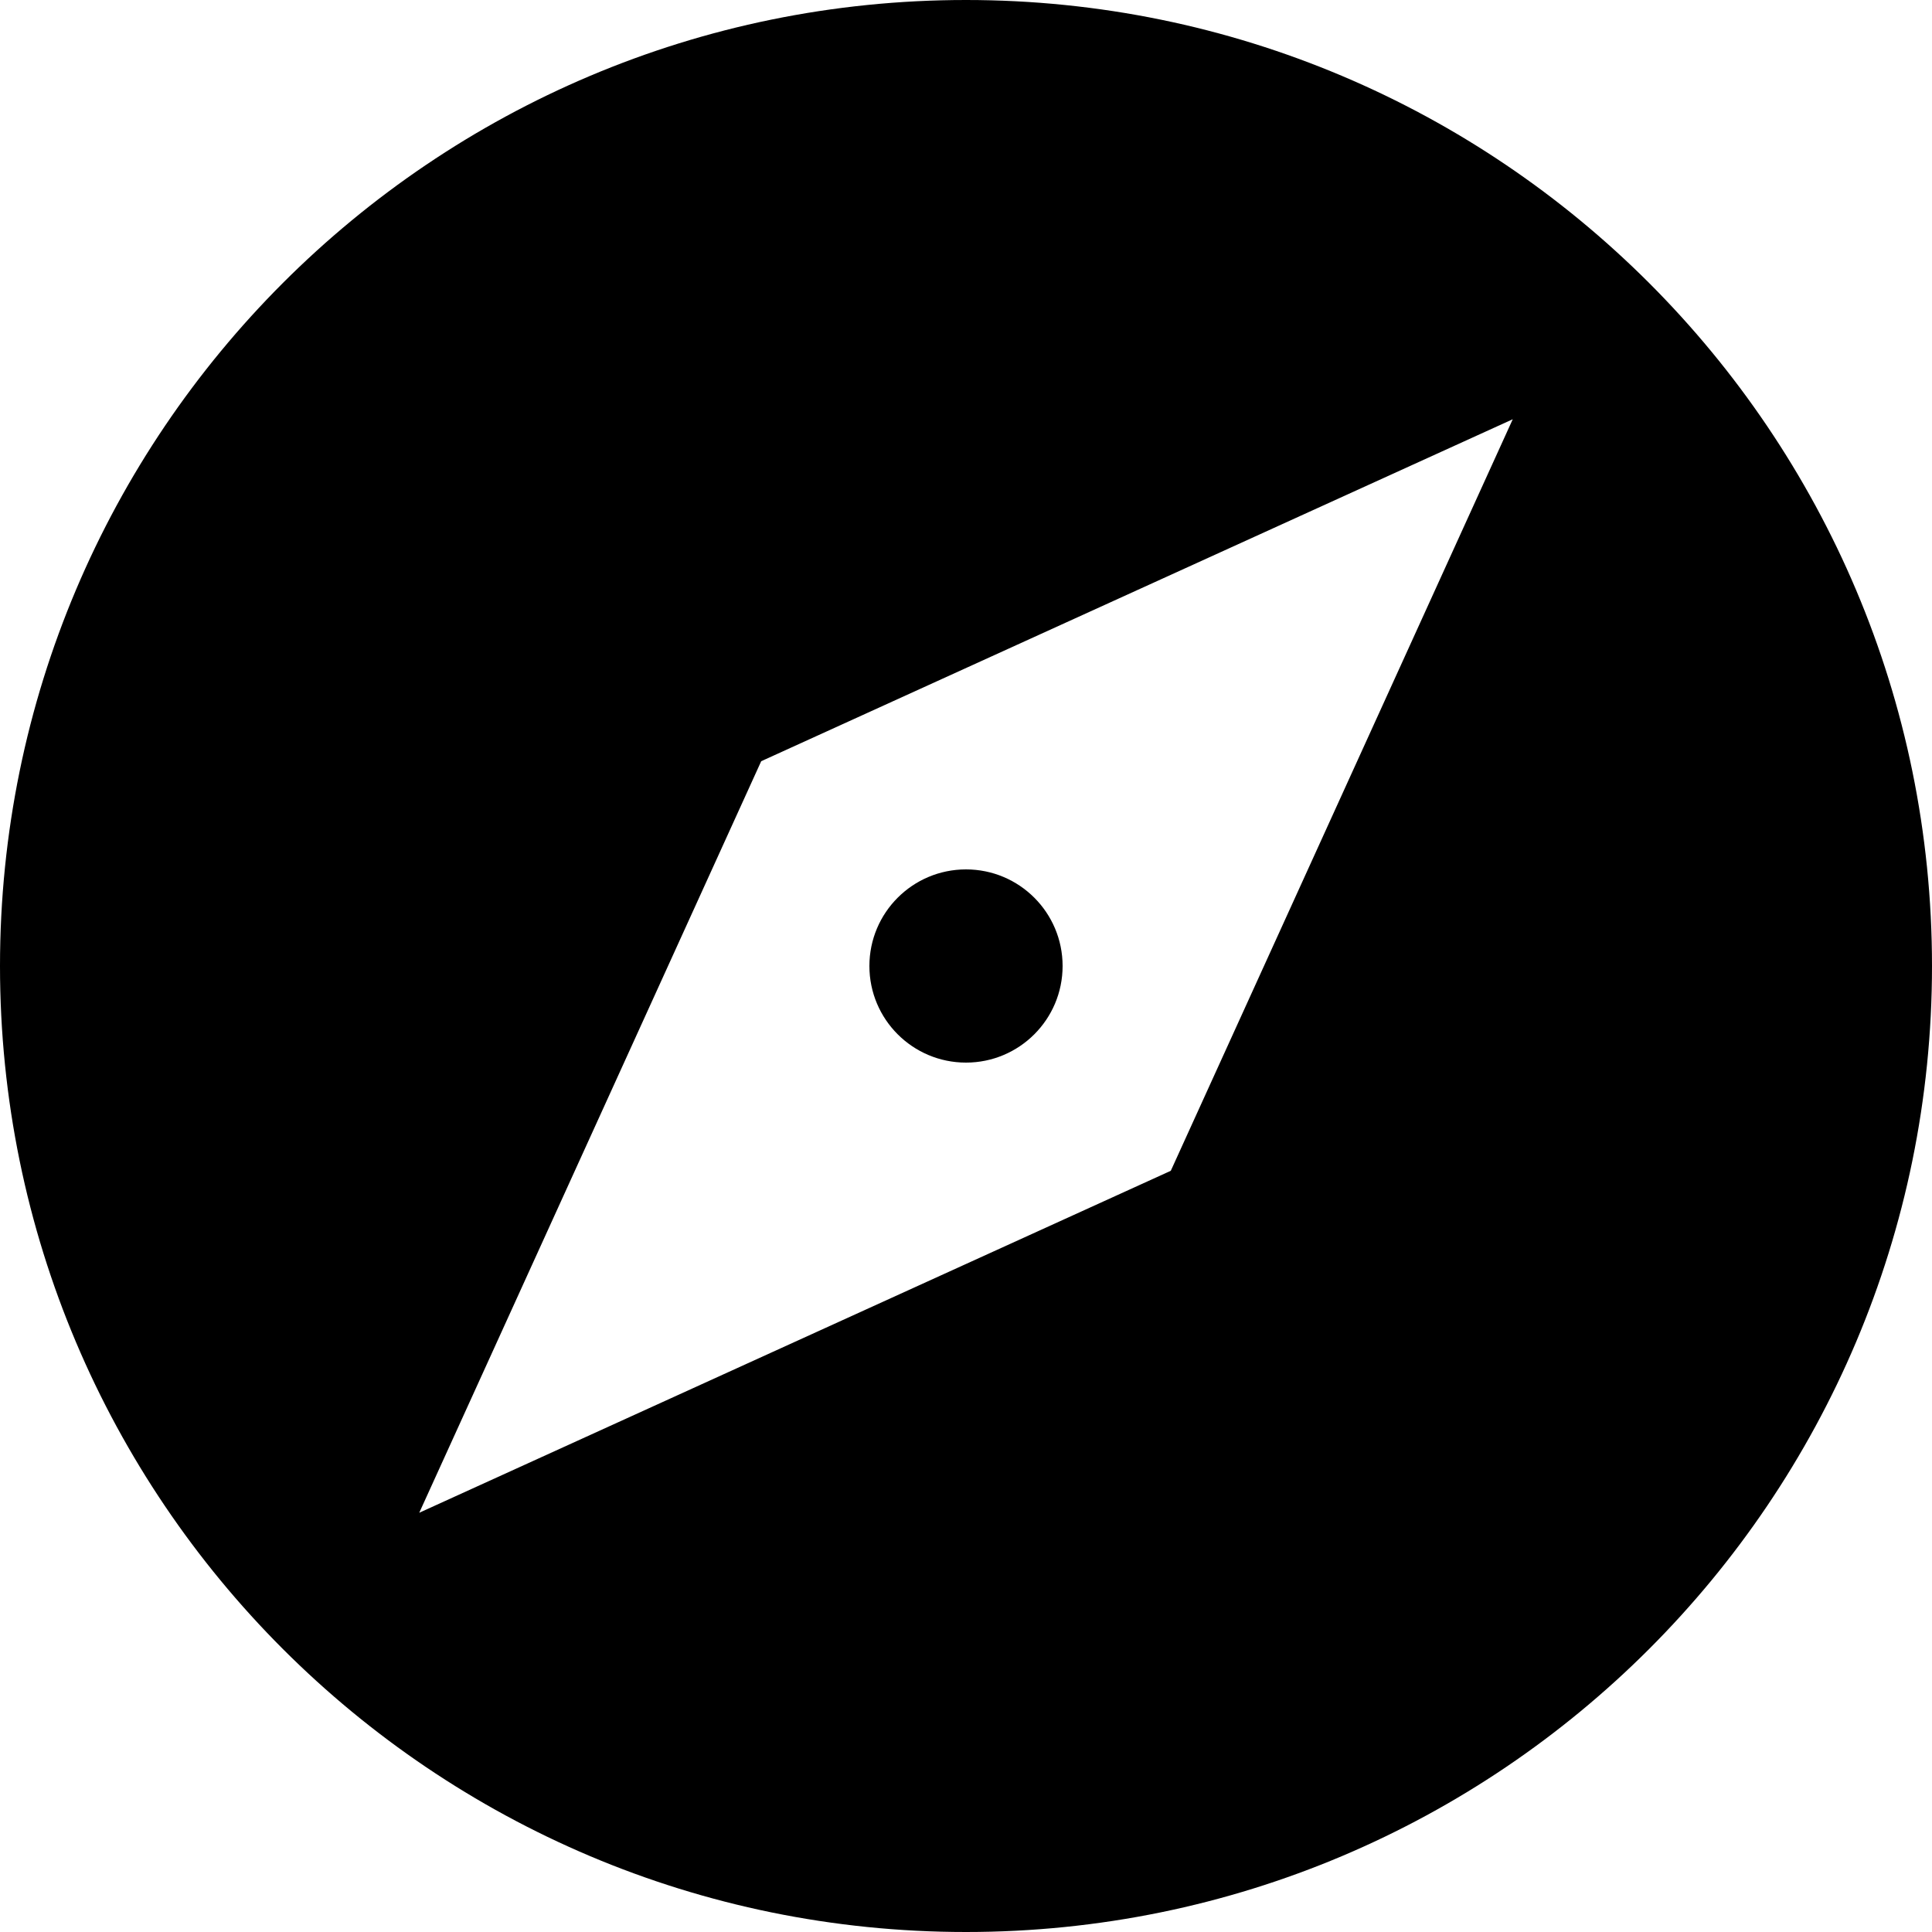
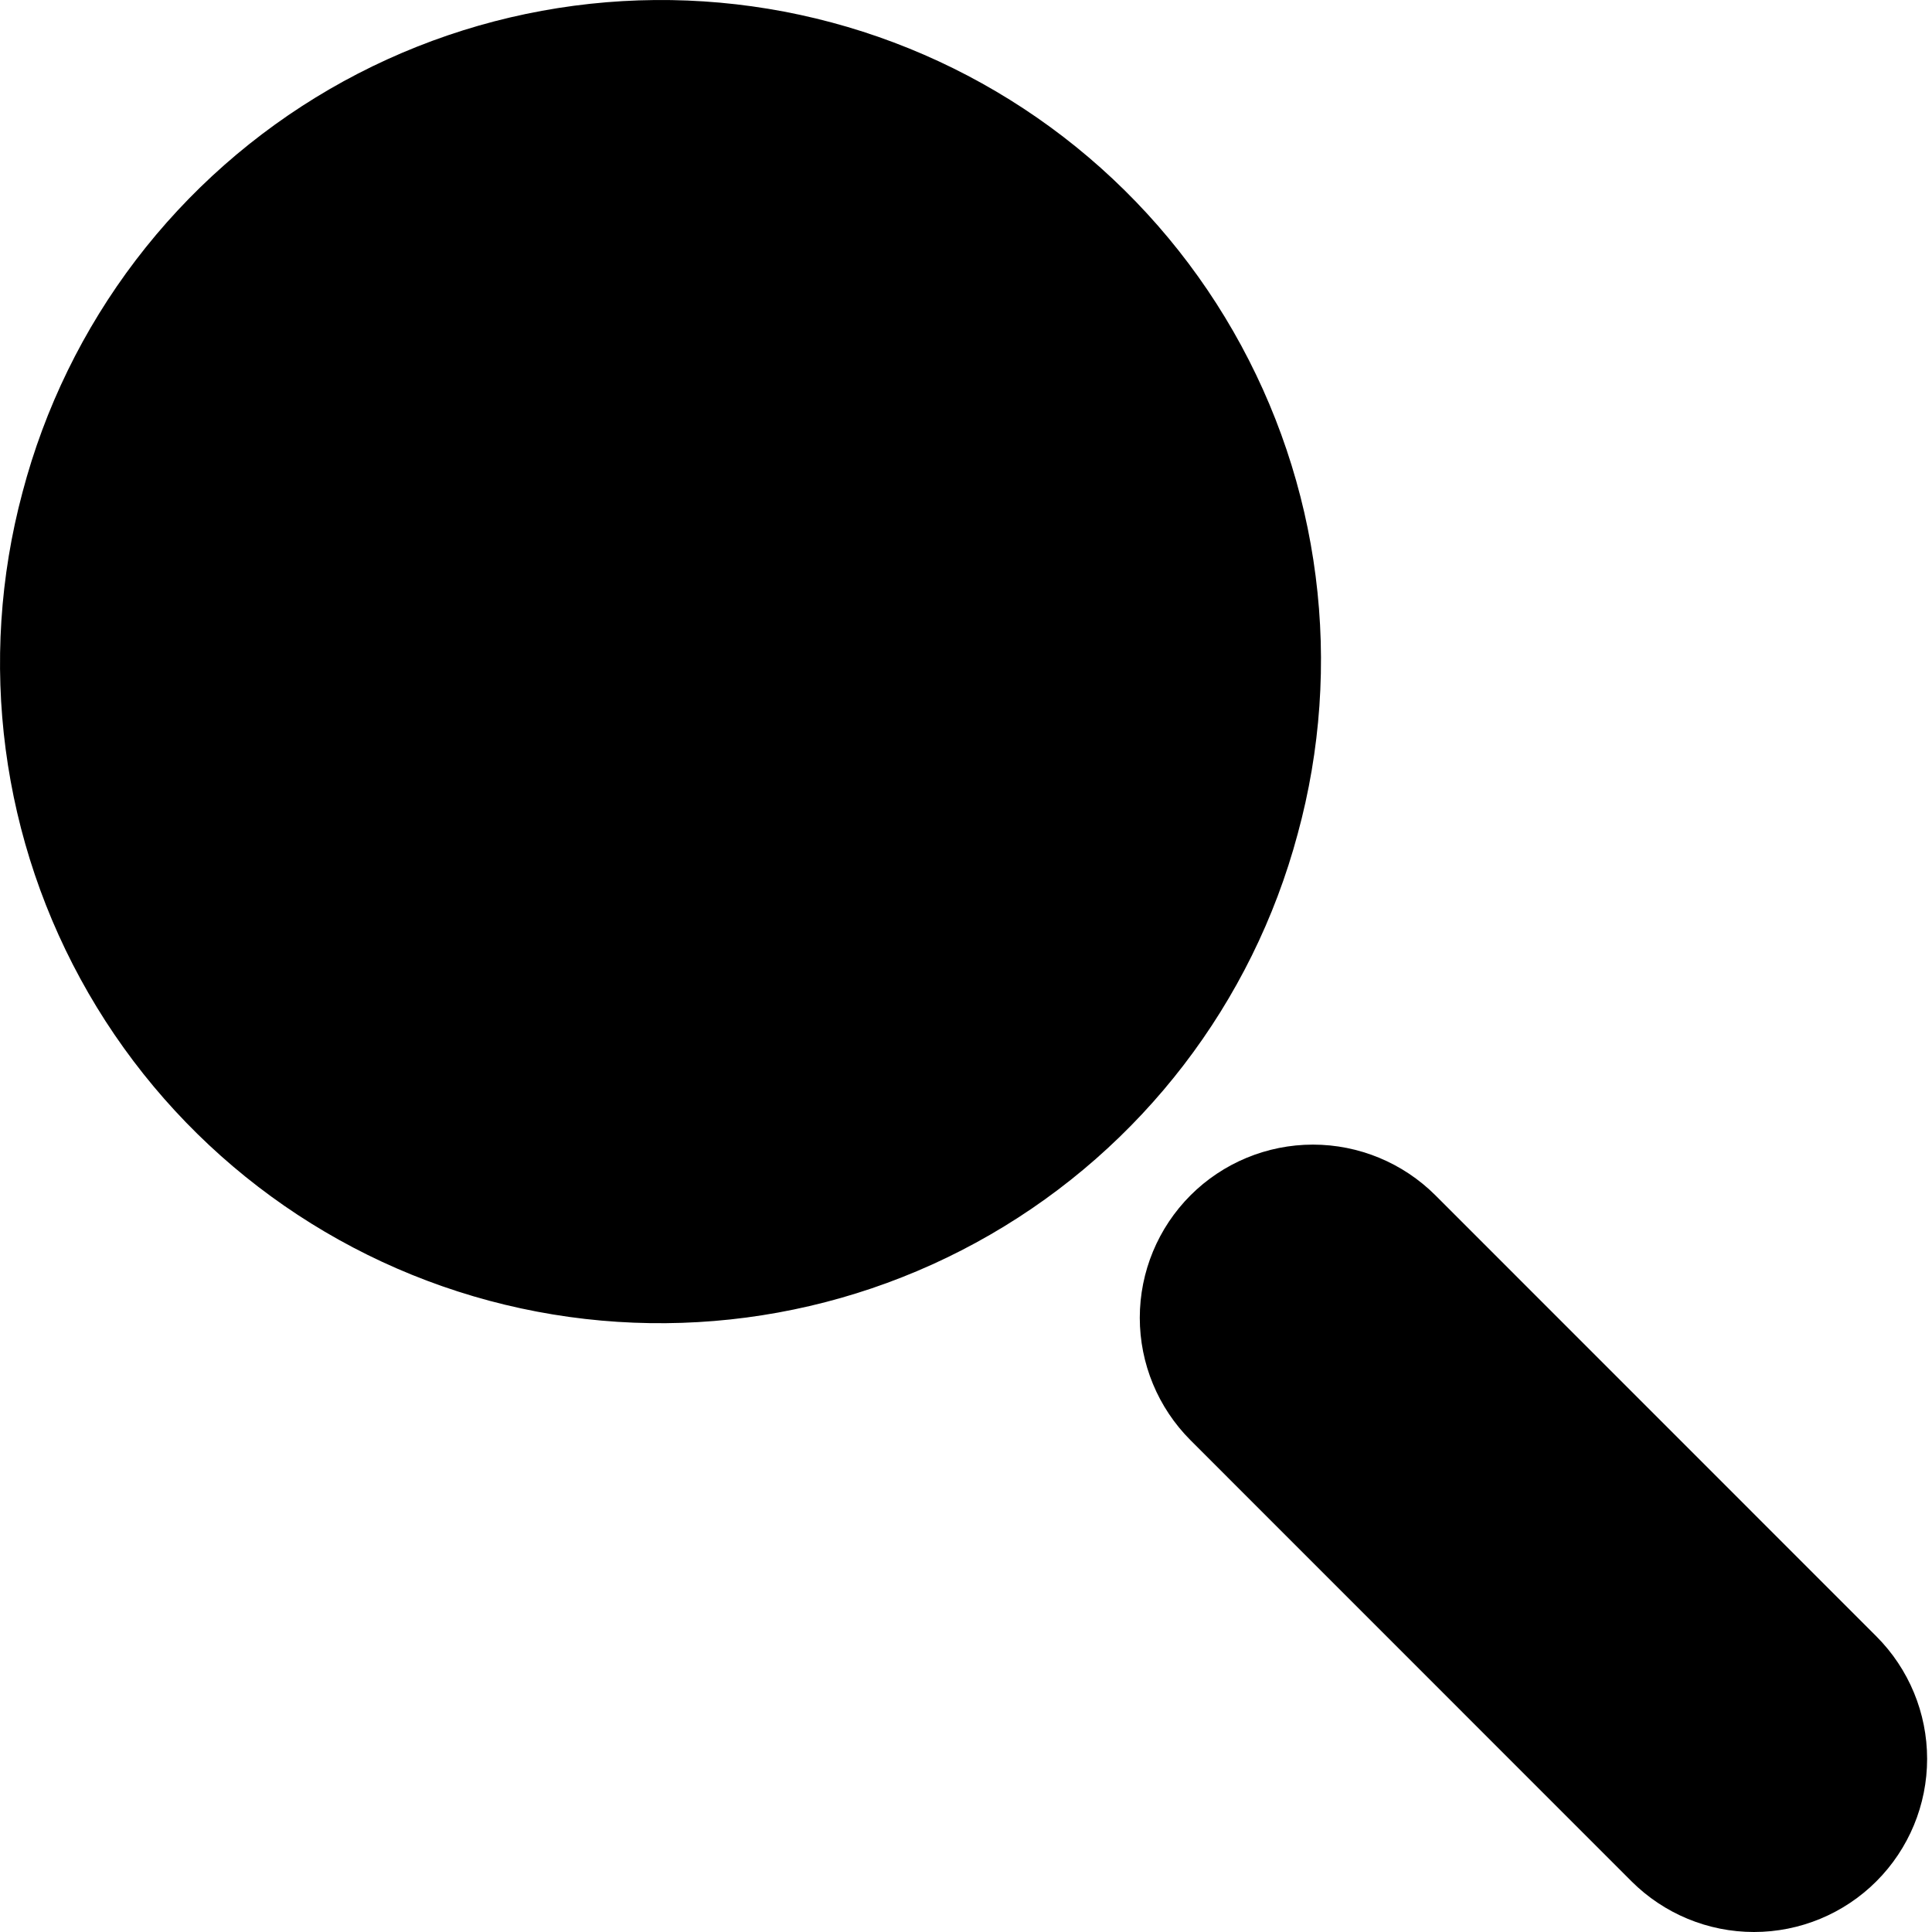
- <svg xmlns="http://www.w3.org/2000/svg" fill="#000000" width="800px" height="800px" viewBox="0 0 20 20">
-   <path d="M10 20a10 10 0 1 1 0-20 10 10 0 0 1 0 20zM7.88 7.88l-3.54 7.78 7.78-3.54 3.54-7.78-7.78 3.54zM10 11a1 1 0 1 1 0-2 1 1 0 0 1 0 2z" />
+ <svg xmlns="http://www.w3.org/2000/svg" width="40" height="40" viewBox="0 0 40 40" fill="none">
+   <path fill-rule="evenodd" clip-rule="evenodd" d="M34.792 37.936L25.662 28.803C25.463 28.604 25.304 28.367 25.196 28.106C25.088 27.845 25.033 27.565 25.033 27.283C25.033 27 25.088 26.721 25.196 26.46C25.304 26.199 25.463 25.962 25.662 25.762C25.862 25.563 26.099 25.404 26.36 25.296C26.621 25.188 26.901 25.133 27.183 25.133C27.465 25.133 27.745 25.188 28.006 25.296C28.267 25.404 28.504 25.563 28.704 25.762L37.834 34.895C38.238 35.298 38.464 35.845 38.464 36.416C38.464 36.986 38.237 37.533 37.834 37.937C37.43 38.34 36.883 38.566 36.313 38.566C35.742 38.566 35.195 38.339 34.792 37.936Z" fill="black" />
+   <path d="M24.648 29.818L33.778 38.95L35.807 36.922L26.677 27.789L24.648 29.818ZM24.648 24.748C23.976 25.421 23.598 26.332 23.598 27.283C23.598 28.234 23.976 29.145 24.648 29.818L26.677 27.789C26.543 27.655 26.468 27.473 26.468 27.283C26.468 27.093 26.543 26.911 26.677 26.777L24.648 24.748ZM29.719 24.748C29.046 24.076 28.134 23.698 27.183 23.698C26.232 23.698 25.32 24.076 24.648 24.748L26.677 26.777C26.812 26.643 26.994 26.568 27.183 26.568C27.373 26.568 27.555 26.643 27.689 26.777L29.719 24.748ZM38.849 33.88L29.719 24.748L27.689 26.777L36.819 35.909L38.849 33.88ZM38.849 38.95C39.521 38.278 39.899 37.366 39.899 36.415C39.899 35.465 39.521 34.553 38.849 33.88L36.819 35.909C36.954 36.043 37.029 36.225 37.029 36.415C37.029 36.605 36.954 36.787 36.819 36.922L38.849 38.95ZM33.778 38.95C34.451 39.622 35.363 40 36.314 40C37.265 40 38.177 39.622 38.849 38.95L36.819 36.922C36.685 37.055 36.503 37.13 36.313 37.13C36.124 37.13 35.942 37.055 35.807 36.922L33.778 38.95ZM0.466 10.192C0.924 8.451 1.721 6.818 2.812 5.385C3.903 3.953 5.266 2.751 6.822 1.847C8.379 0.943 10.099 0.356 11.884 0.119C13.668 -0.118 15.482 -0 17.221 0.466C18.96 0.932 20.589 1.737 22.016 2.834C23.443 3.932 24.639 5.3 25.535 6.862C26.431 8.423 27.011 10.146 27.239 11.931C27.468 13.717 27.341 15.53 26.867 17.266C25.929 20.767 23.638 23.752 20.499 25.564C17.36 27.377 13.63 27.868 10.129 26.93C6.628 25.992 3.643 23.701 1.831 20.562C0.019 17.423 -0.472 13.693 0.466 10.192" fill="black" />
</svg>
